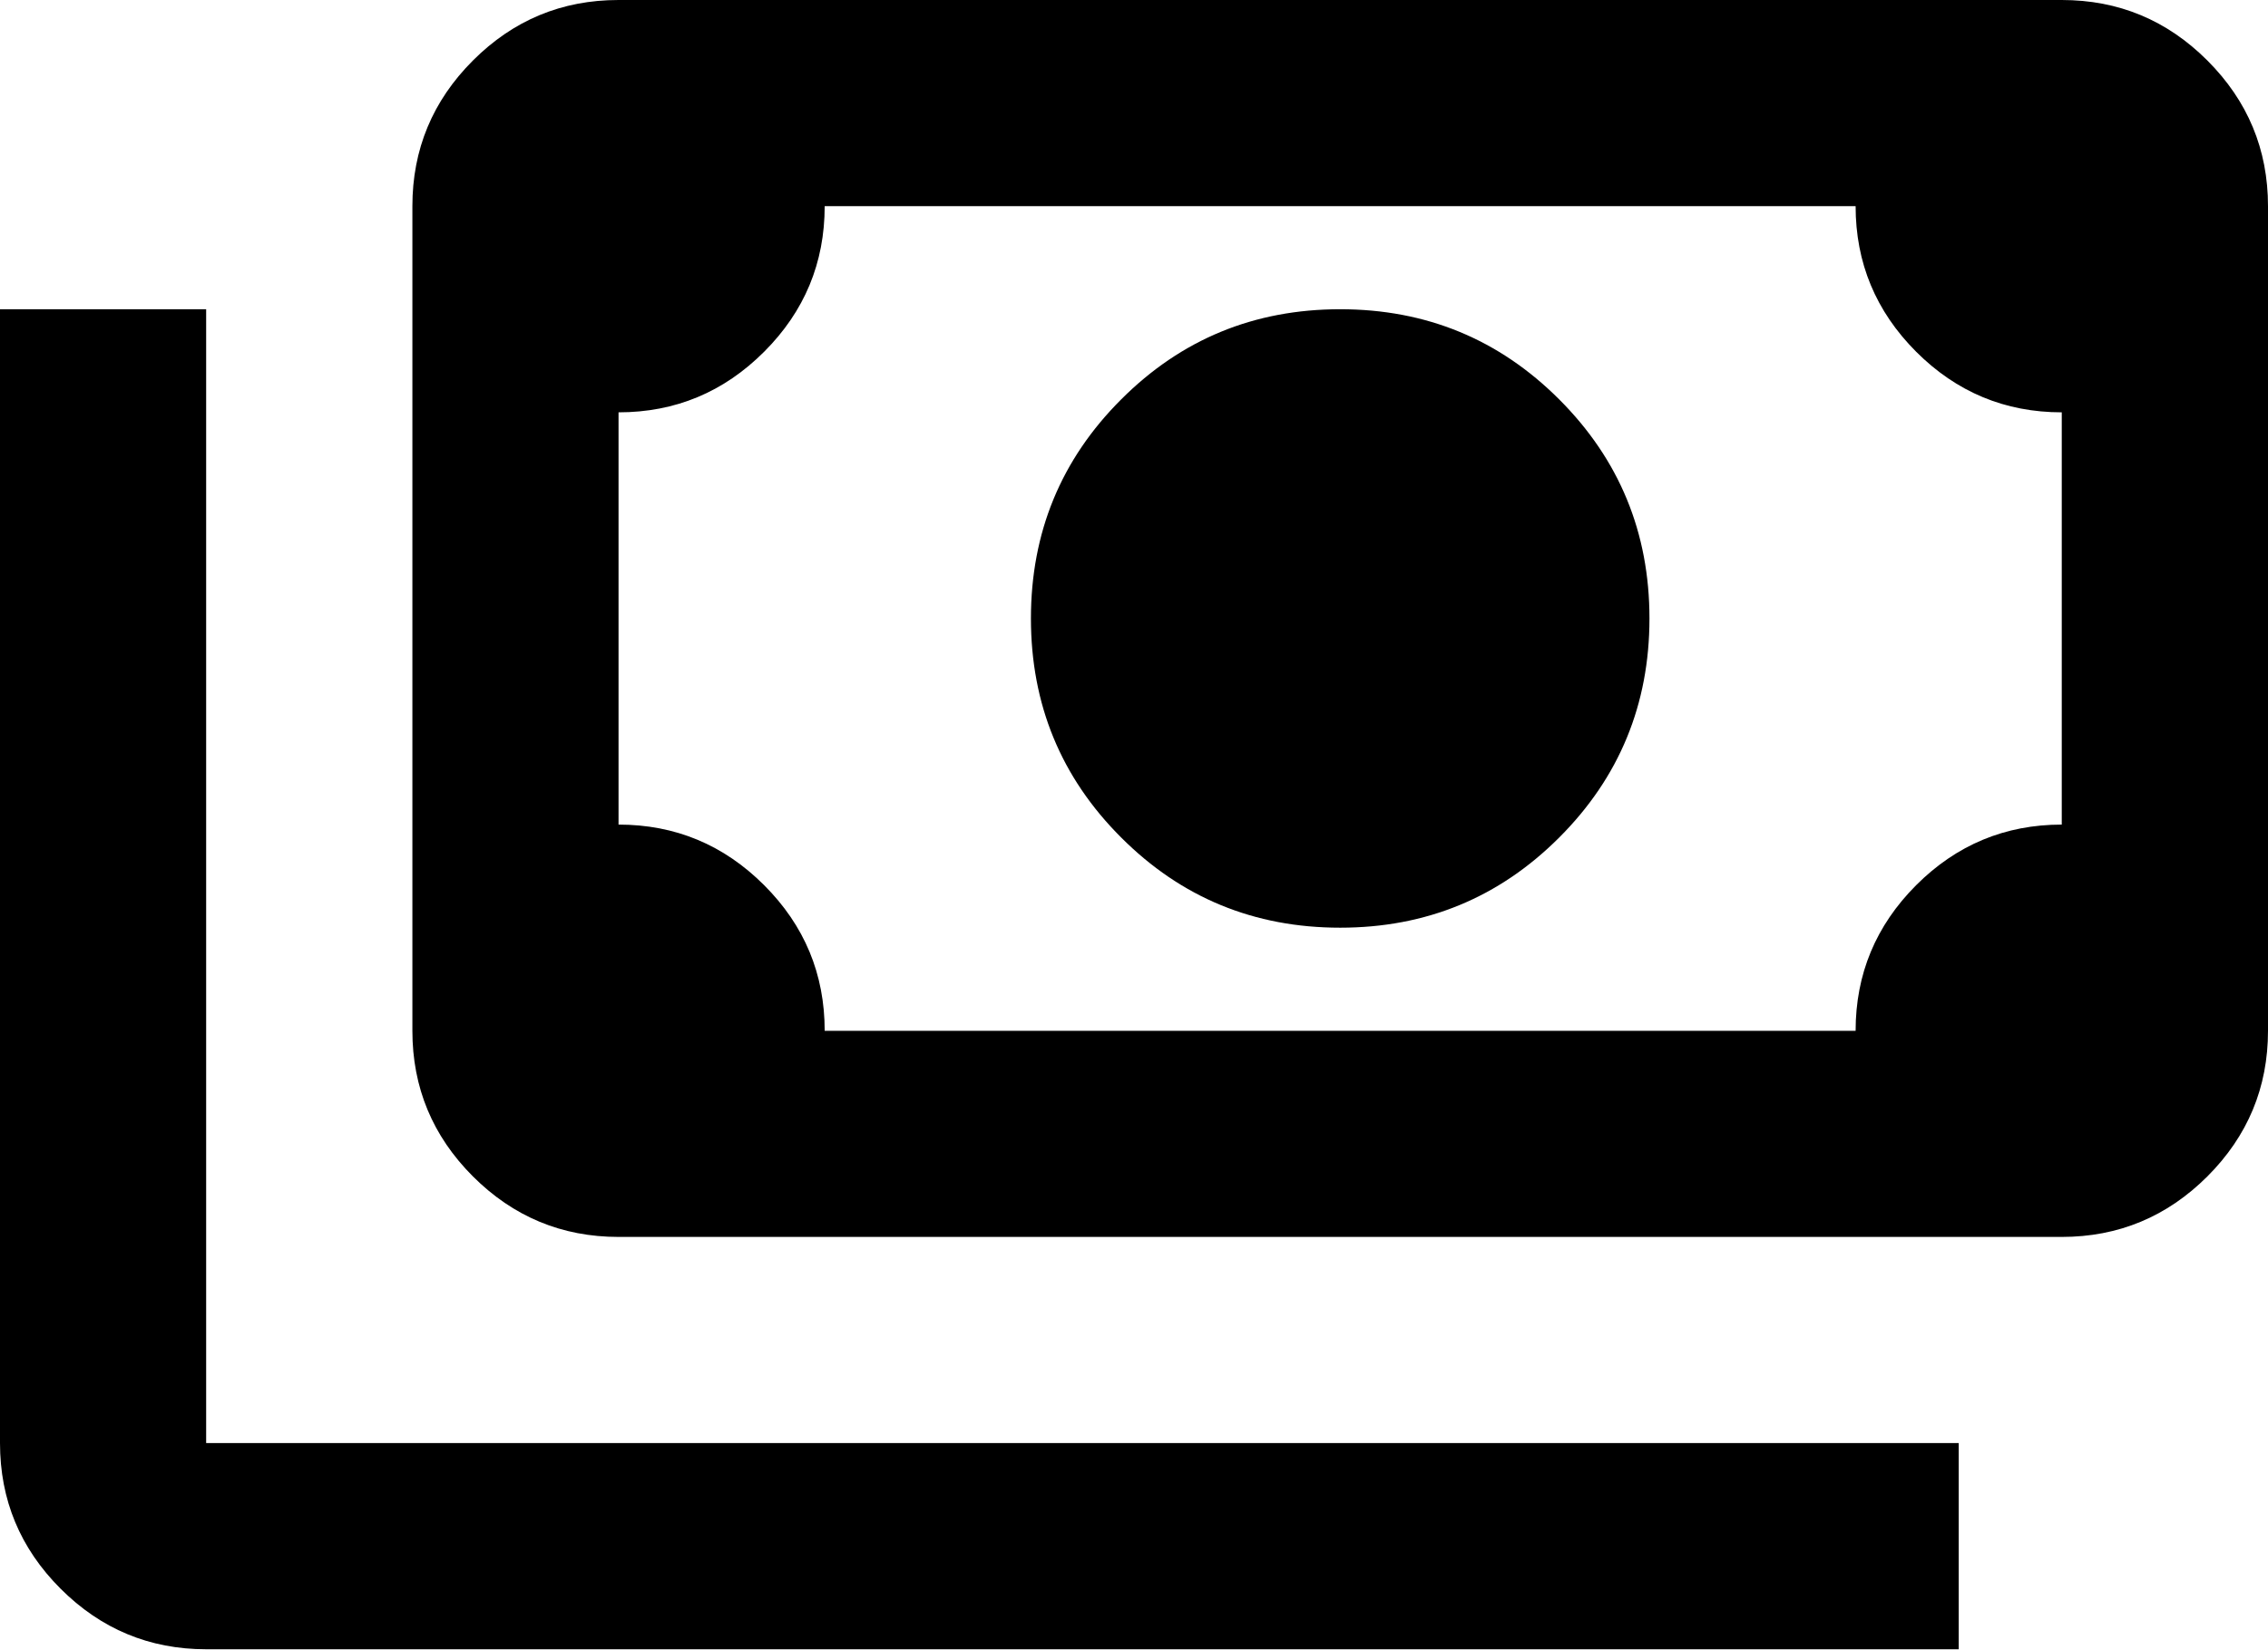
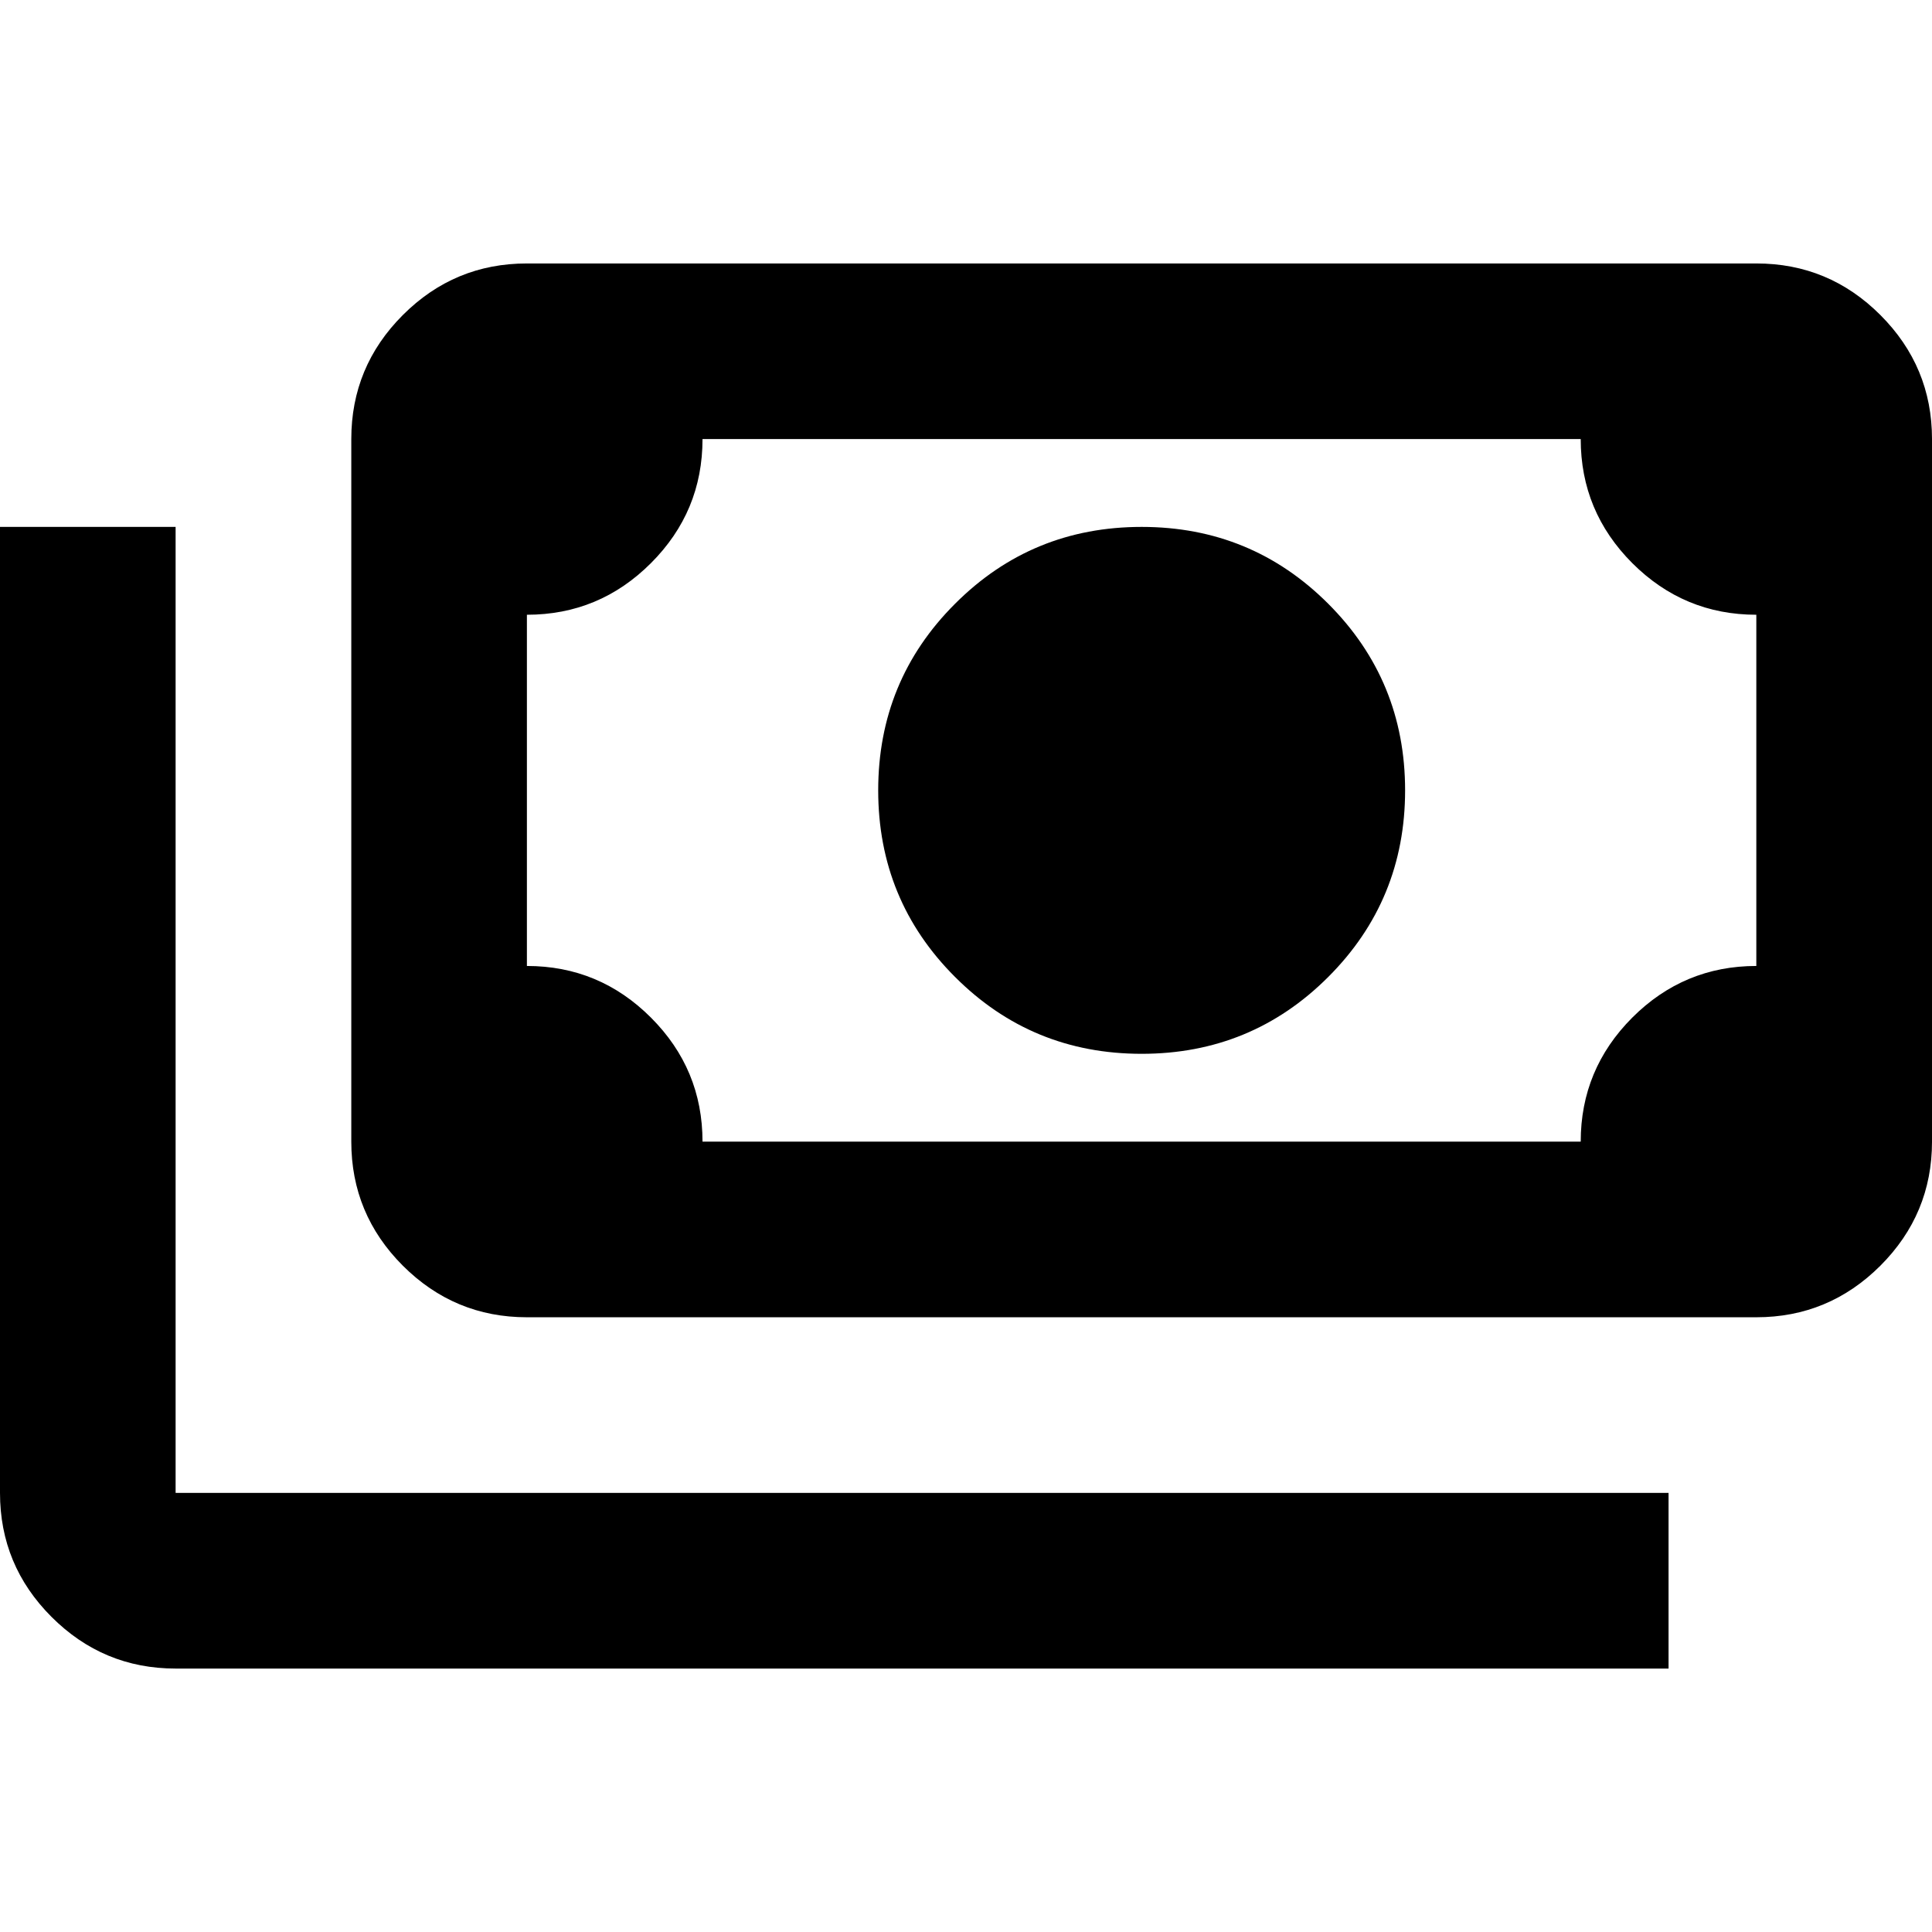
- <svg xmlns="http://www.w3.org/2000/svg" preserveAspectRatio="none" width="100%" height="100%" overflow="visible" style="display: block;" viewBox="0 0 25.667 18.667" fill="none">
-   <g id="Container">
+ <svg xmlns="http://www.w3.org/2000/svg" preserveAspectRatio="xMidYMid meet" width="100%" height="100%" overflow="visible" style="display: block;" viewBox="10.75 0.0 56 56" fill="none">
+   <g id="Container" transform="translate(10.75, 7.6364) scale(2.1818)">
    <path id="Icon" d="M15.167 10.5C14.194 10.5 13.368 10.16 12.688 9.479C12.007 8.799 11.667 7.972 11.667 7C11.667 6.028 12.007 5.201 12.688 4.521C13.368 3.84 14.194 3.5 15.167 3.5C16.139 3.5 16.965 3.84 17.646 4.521C18.326 5.201 18.667 6.028 18.667 7C18.667 7.972 18.326 8.799 17.646 9.479C16.965 10.16 16.139 10.5 15.167 10.5V10.5M7 14C6.358 14 5.809 13.771 5.352 13.315C4.895 12.858 4.667 12.308 4.667 11.667V2.333C4.667 1.692 4.895 1.142 5.352 0.685C5.809 0.228 6.358 0 7 0H23.333C23.975 0 24.524 0.228 24.981 0.685C25.438 1.142 25.667 1.692 25.667 2.333V11.667C25.667 12.308 25.438 12.858 24.981 13.315C24.524 13.771 23.975 14 23.333 14H7V14M9.333 11.667H21C21 11.025 21.229 10.476 21.685 10.019C22.142 9.562 22.692 9.333 23.333 9.333V4.667C22.692 4.667 22.142 4.438 21.685 3.981C21.229 3.524 21 2.975 21 2.333H9.333C9.333 2.975 9.105 3.524 8.648 3.981C8.191 4.438 7.642 4.667 7 4.667V9.333C7.642 9.333 8.191 9.562 8.648 10.019C9.105 10.476 9.333 11.025 9.333 11.667V11.667M22.167 18.667H2.333C1.692 18.667 1.142 18.438 0.685 17.981C0.228 17.524 0 16.975 0 16.333V3.5H2.333V16.333V16.333V16.333H22.167V18.667V18.667M7 11.667V11.667V11.667V11.667V2.333V2.333V2.333V2.333V2.333V2.333V11.667V11.667V11.667V11.667" fill="#000000" />
  </g>
</svg>
